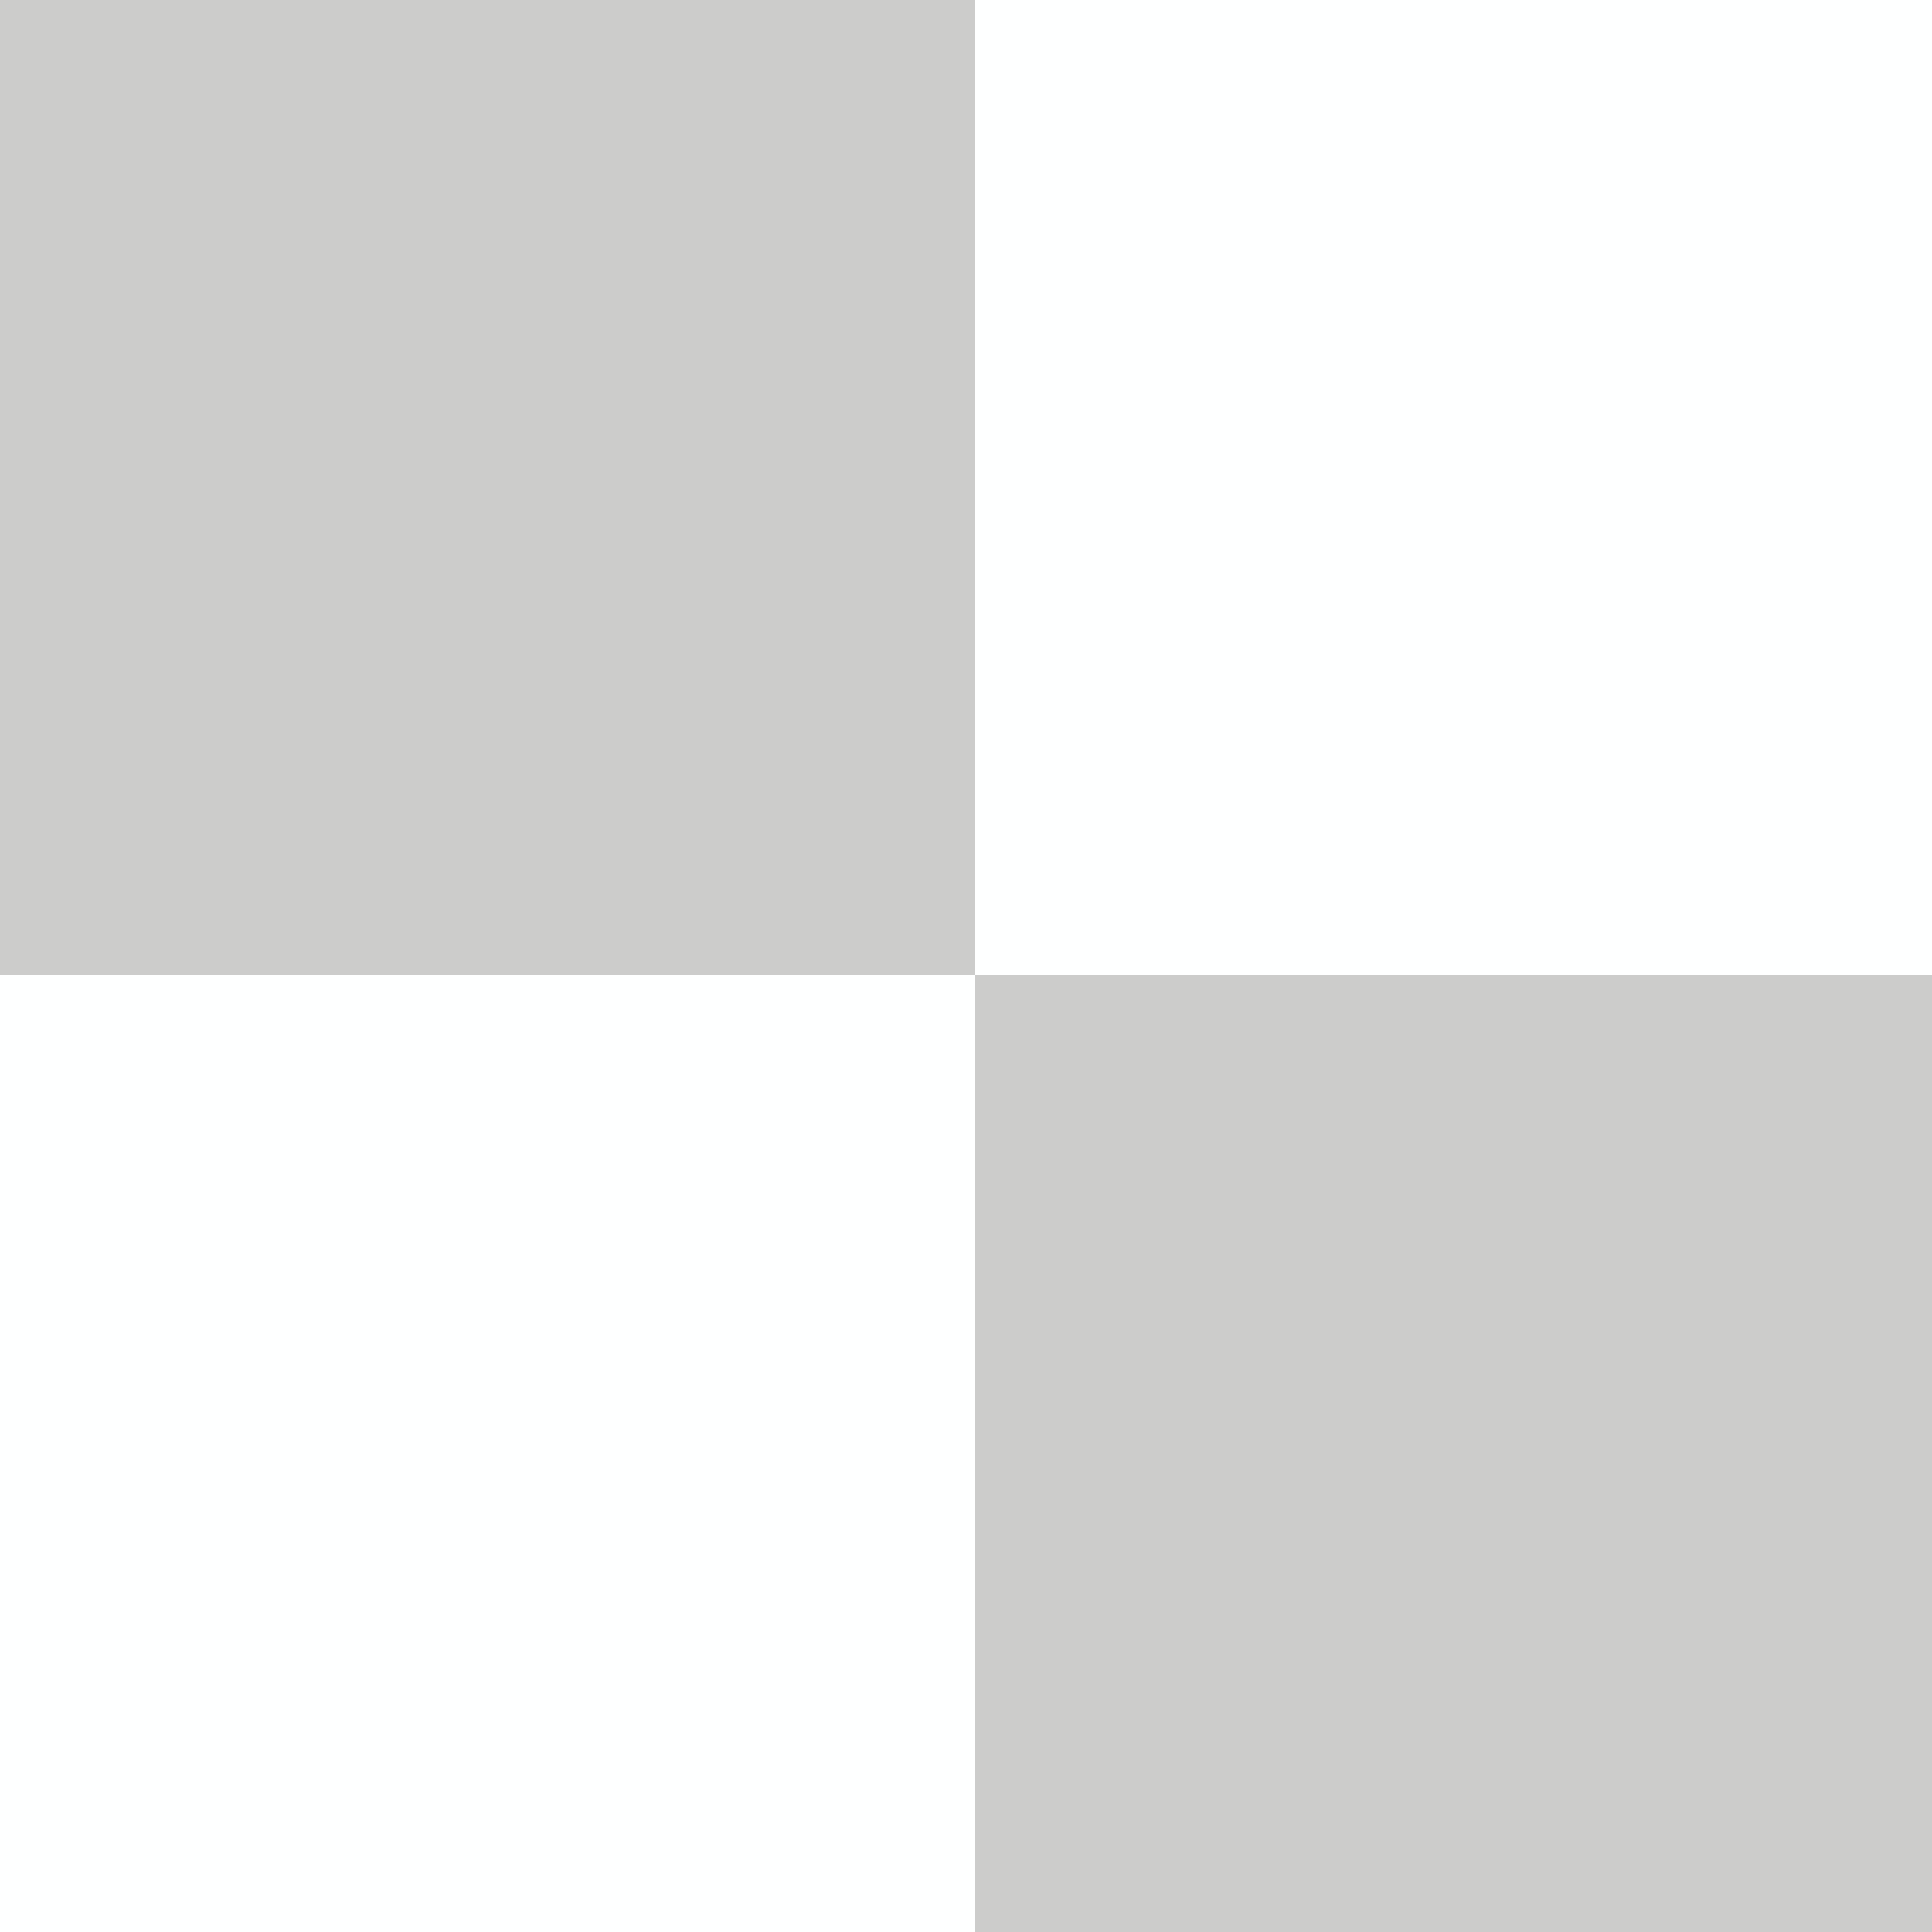
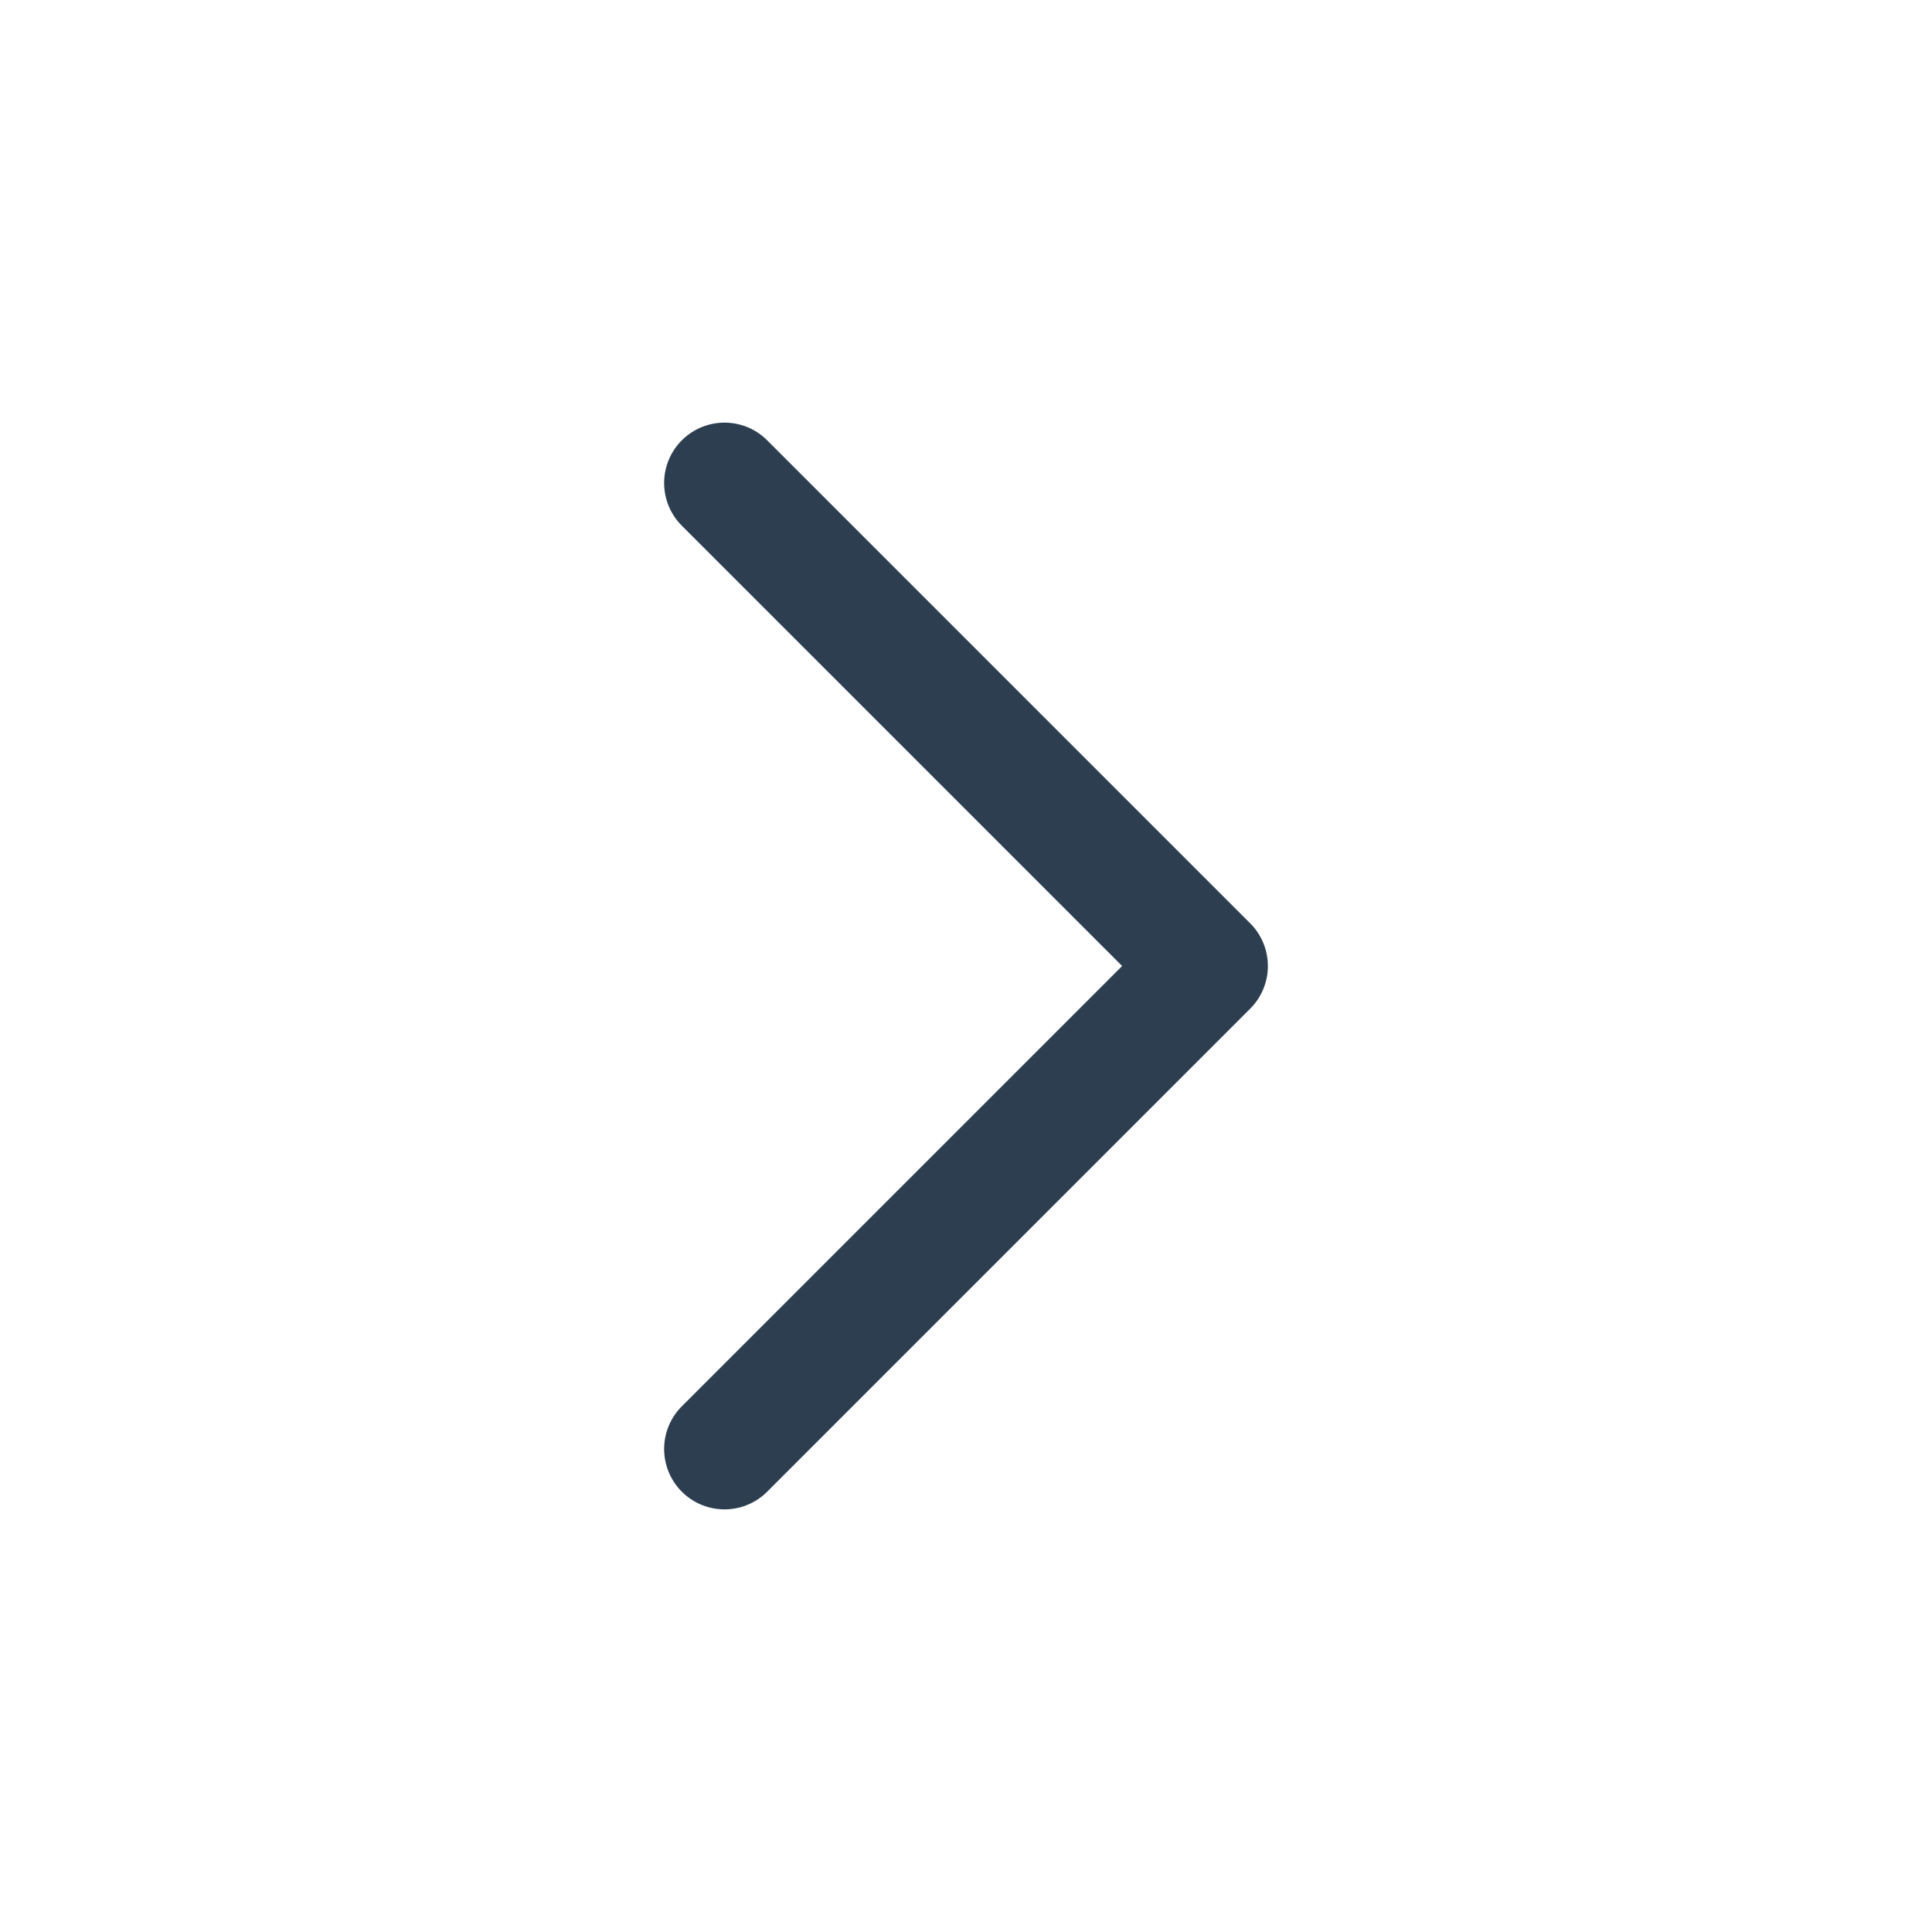
- <svg xmlns="http://www.w3.org/2000/svg" version="1.1" id="Layer_1" x="0px" y="0px" viewBox="0 0 11.3 11.3" style="enable-background:new 0 0 11.3 11.3;" xml:space="preserve">
-   <style type="text/css">
- 	.st0{fill:#CCCCCB;}
- 	.st1{fill:#FEFFFF;}
- </style>
-   <rect class="st0" width="5.7" height="5.7" />
-   <rect x="5.7" y="5.7" class="st0" width="5.7" height="5.7" />
-   <rect x="5.7" class="st1" width="5.7" height="5.7" />
-   <rect y="5.7" class="st1" width="5.7" height="5.7" />
+ <svg xmlns="http://www.w3.org/2000/svg" class="icon icon-tabler icon-tabler-chevron-right" width="44" height="44" viewBox="0 0 24 24" stroke-width="1.5" stroke="#2c3e50" fill="none" stroke-linecap="round" stroke-linejoin="round">
+   <path stroke="none" d="M0 0h24v24H0z" fill="none" />
+   <polyline points="9 6 15 12 9 18" />
</svg>
